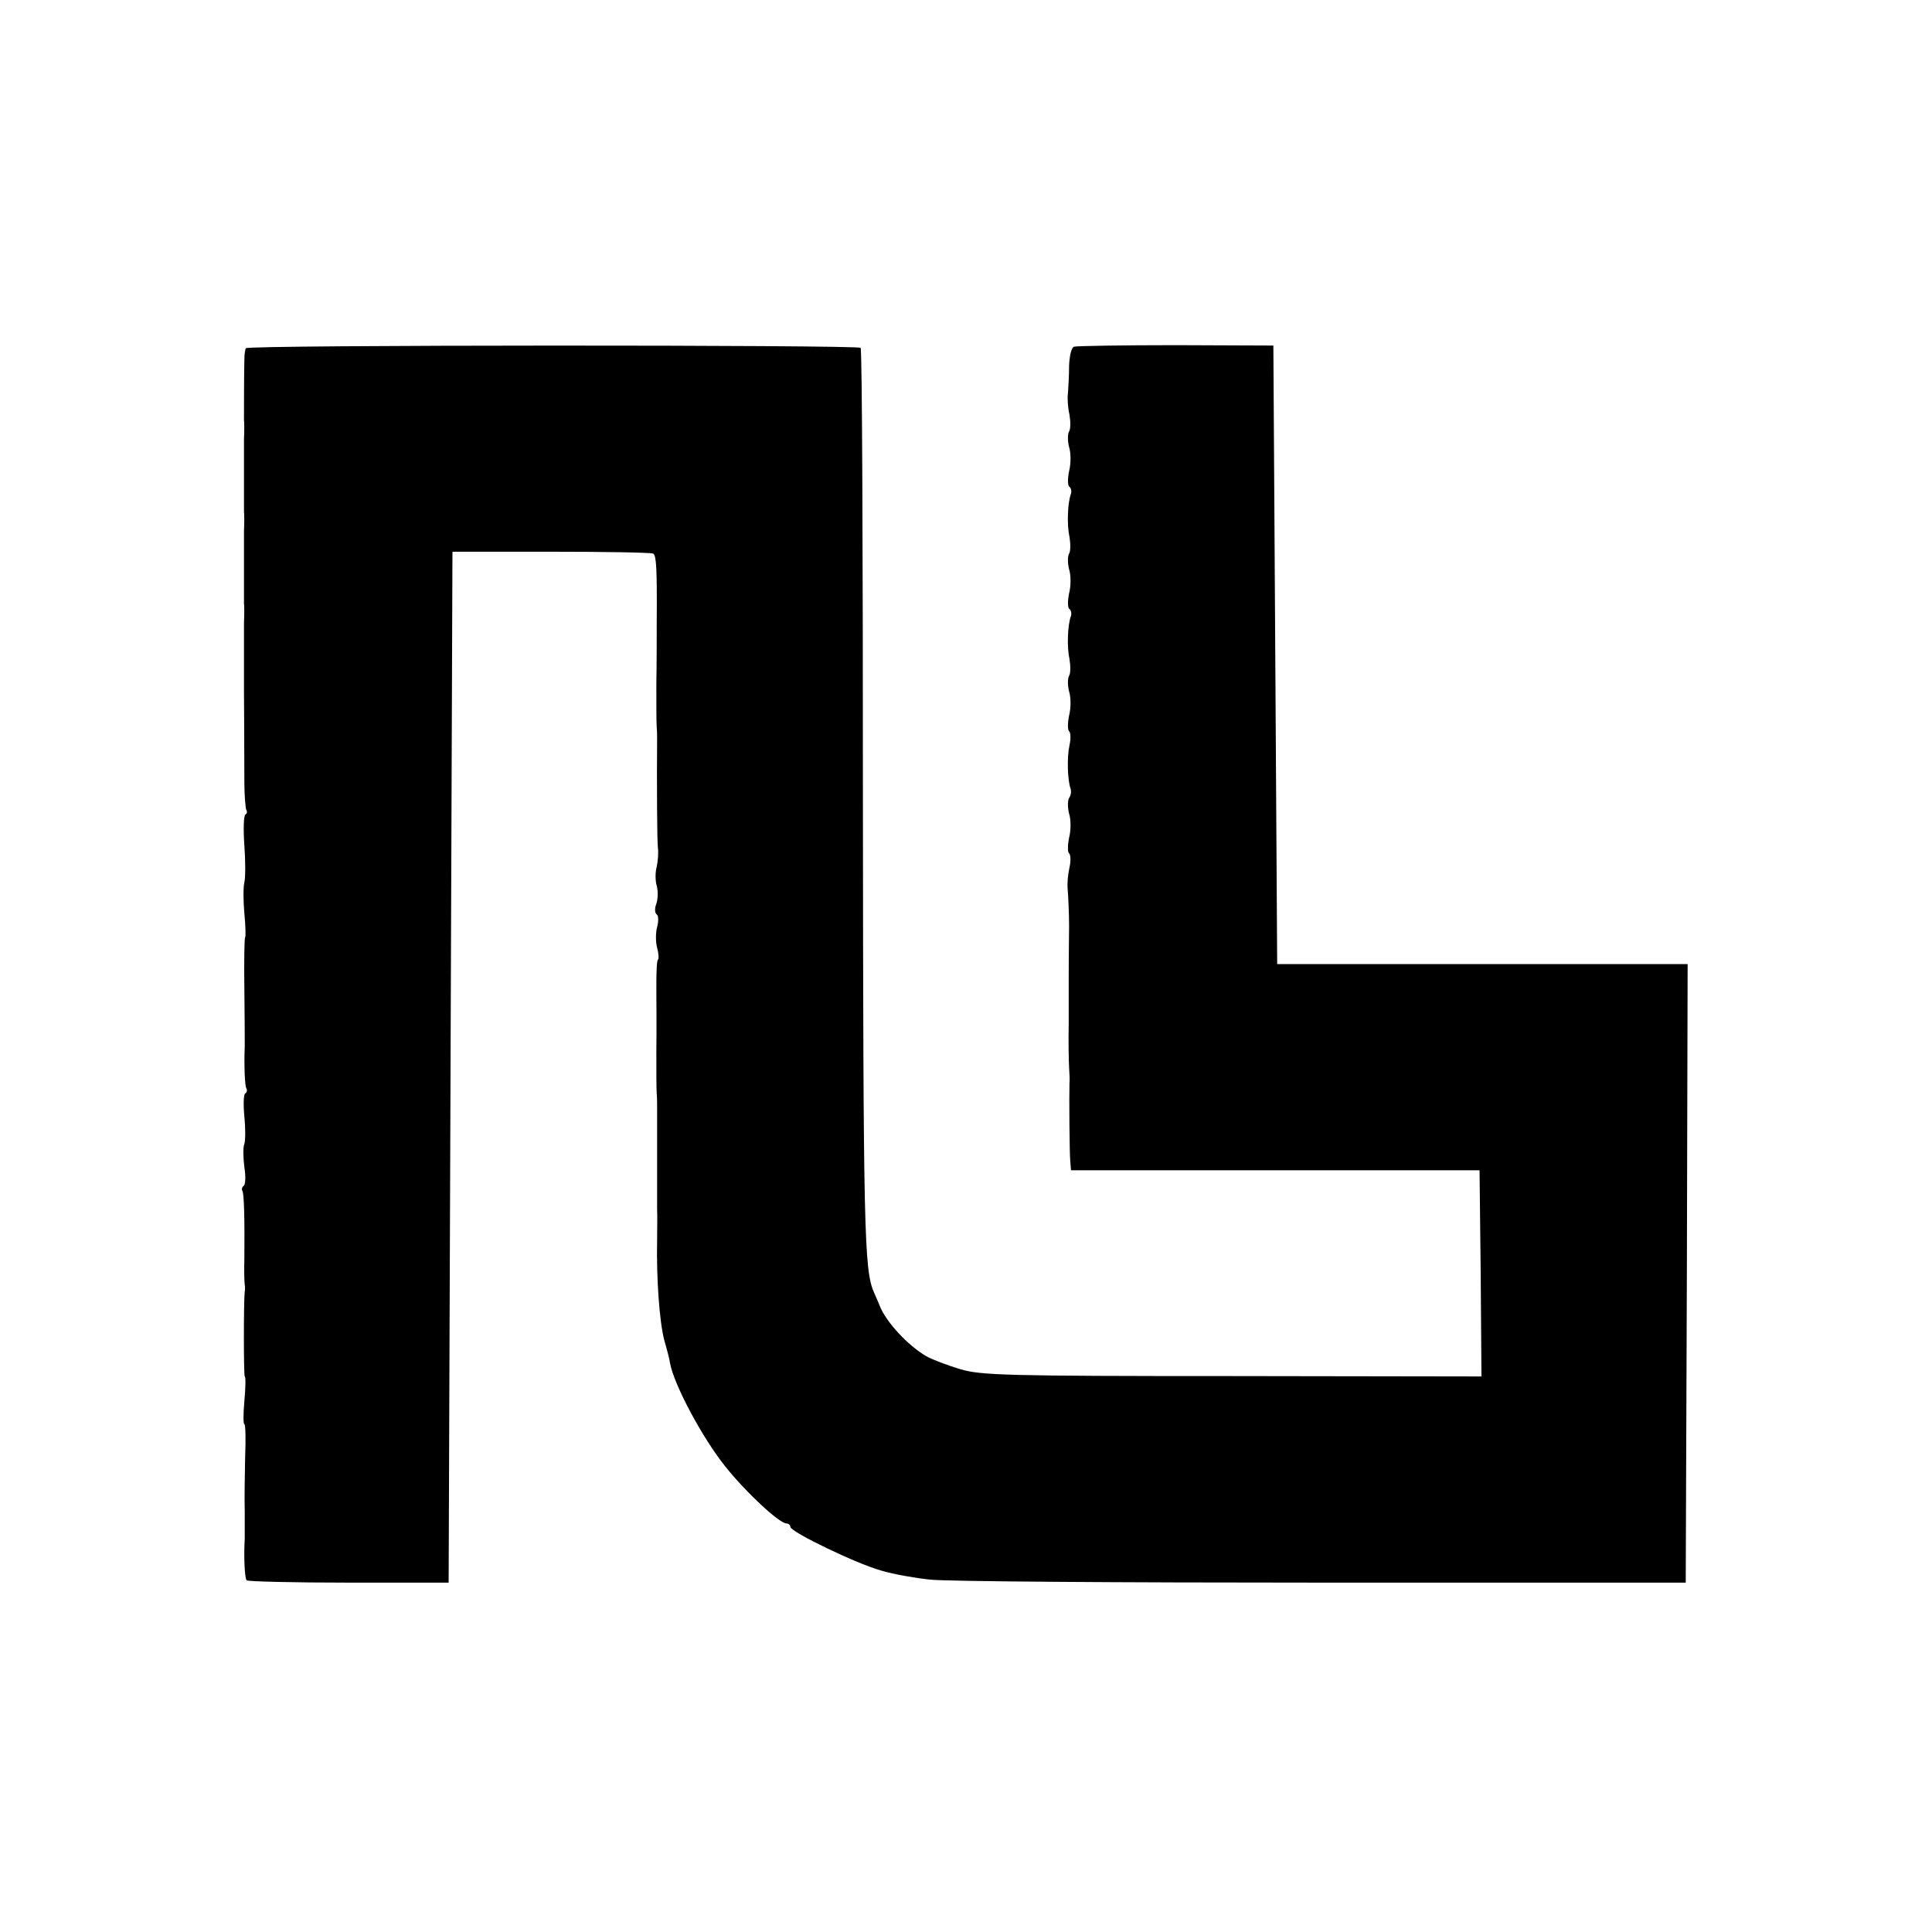
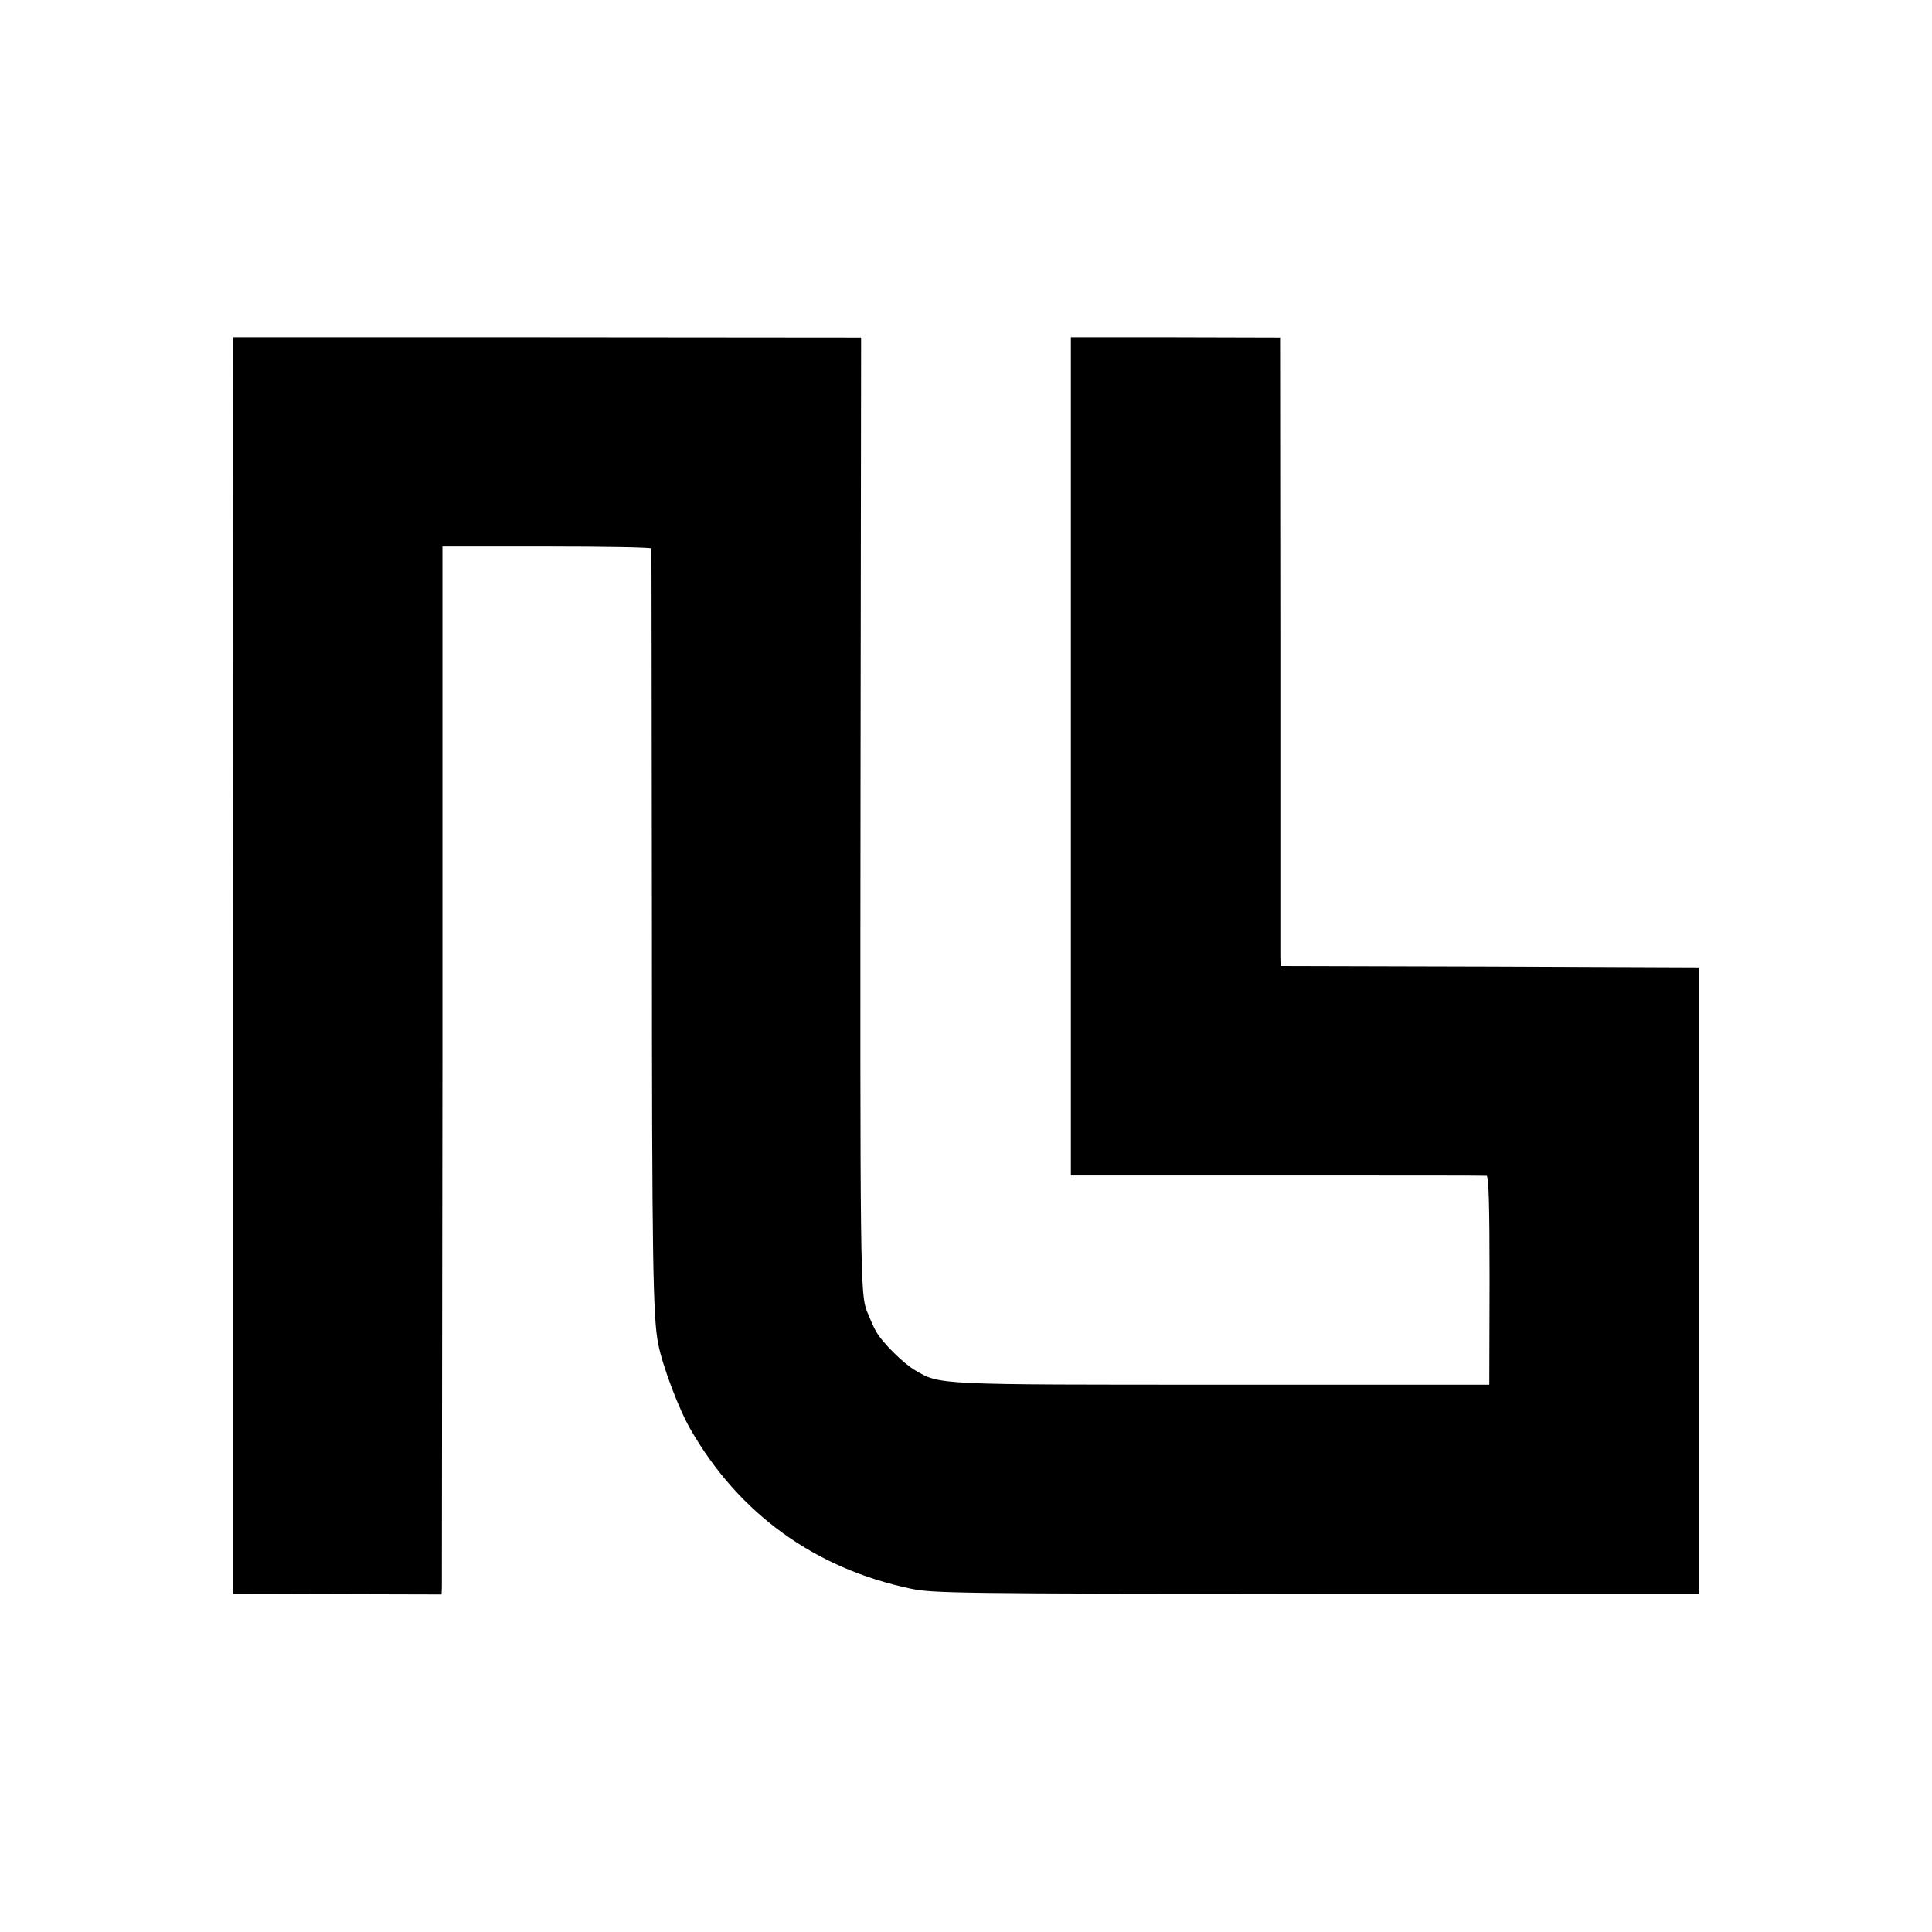
- <svg xmlns="http://www.w3.org/2000/svg" version="1.0" width="506pt" height="506pt" viewBox="0 0 506 506" preserveAspectRatio="xMidYMid meet">
-   <g transform="translate(0,506) scale(0.1,-0.1)" fill="#000000" stroke="none">
-     <path d="M644 4148 c-2 -3 -4 -17 -4 -30 -1 -40 -1 -142 -1 -158 1 -8 1 -31 0 -50 0 -19 0 -42 0 -50 0 -8 0 -40 0 -70 0 -30 0 -62 0 -70 1 -8 1 -31 0 -50 0 -19 0 -42 0 -50 0 -8 0 -40 0 -70 0 -30 0 -62 0 -70 1 -8 1 -31 0 -50 0 -19 0 -42 0 -50 0 -8 0 -40 0 -70 0 -30 0 -59 0 -65 0 -10 1 -122 1 -234 0 -35 3 -67 5 -72 3 -4 2 -10 -2 -12 -5 -3 -6 -39 -3 -81 3 -41 3 -85 0 -97 -3 -12 -3 -49 0 -81 3 -32 4 -61 2 -63 -2 -2 -3 -64 -2 -137 1 -73 1 -140 1 -148 -2 -47 0 -103 4 -110 3 -5 2 -11 -3 -14 -4 -3 -5 -29 -2 -60 3 -30 3 -62 0 -72 -4 -9 -3 -37 0 -61 4 -24 3 -46 -2 -49 -4 -3 -6 -9 -3 -13 4 -8 6 -68 5 -176 -1 -33 0 -64 1 -70 1 -5 1 -13 0 -17 -3 -25 -3 -219 0 -223 3 -2 2 -31 -1 -65 -3 -33 -3 -60 0 -60 3 0 4 -39 2 -87 -1 -49 -2 -113 -1 -143 0 -30 0 -62 0 -70 -3 -48 0 -104 5 -109 3 -3 123 -6 267 -6 l262 0 5 1350 5 1350 258 0 c142 0 263 -2 268 -5 8 -6 10 -37 9 -182 0 -38 0 -110 -1 -160 0 -51 0 -102 1 -113 1 -11 1 -24 1 -30 -1 -122 0 -266 2 -285 2 -14 0 -36 -3 -50 -4 -14 -4 -36 0 -50 4 -14 3 -35 -1 -47 -5 -12 -4 -25 1 -28 5 -3 5 -18 1 -33 -4 -15 -4 -39 0 -54 4 -15 5 -29 2 -32 -3 -2 -4 -35 -4 -73 0 -37 1 -111 0 -163 0 -52 0 -104 1 -115 1 -11 1 -24 1 -30 0 -37 0 -263 0 -275 1 -8 0 -44 0 -80 -2 -98 6 -212 19 -261 7 -24 14 -51 15 -60 11 -57 84 -194 144 -269 53 -67 142 -150 161 -150 5 0 10 -4 10 -9 0 -13 176 -98 240 -115 30 -9 87 -19 125 -23 39 -5 500 -8 1025 -8 l955 0 3 810 2 810 -537 0 -538 0 -5 810 -5 810 -255 1 c-140 0 -260 -2 -267 -4 -7 -2 -12 -24 -13 -50 0 -26 -2 -58 -3 -72 -2 -14 0 -39 4 -56 3 -18 3 -38 -1 -44 -4 -7 -4 -25 0 -41 5 -15 5 -44 0 -63 -4 -20 -4 -38 1 -41 4 -3 6 -11 4 -18 -9 -23 -11 -82 -4 -113 3 -18 3 -38 -1 -44 -4 -7 -4 -25 0 -41 5 -15 5 -44 0 -63 -4 -20 -4 -38 1 -41 4 -3 6 -11 4 -18 -9 -23 -11 -82 -4 -113 3 -18 3 -38 -1 -44 -4 -7 -4 -25 0 -41 5 -15 5 -44 0 -63 -4 -20 -4 -38 0 -41 4 -3 5 -20 1 -37 -7 -32 -5 -92 3 -114 2 -6 1 -17 -4 -24 -4 -7 -4 -25 0 -41 5 -15 5 -44 0 -63 -4 -20 -4 -38 0 -41 4 -3 5 -20 1 -37 -4 -18 -6 -42 -5 -53 2 -23 4 -71 4 -100 -1 -85 -1 -114 -1 -140 0 -16 0 -68 0 -115 -1 -47 0 -98 1 -115 1 -16 2 -36 1 -42 -1 -34 0 -181 2 -203 l2 -25 535 0 535 0 3 -270 2 -270 -652 1 c-596 0 -658 2 -713 18 -33 10 -73 25 -89 34 -48 28 -105 89 -122 132 -3 8 -10 24 -15 35 -26 59 -28 161 -29 1289 0 649 -2 1182 -6 1185 -8 8 -1605 8 -1610 -1z" />
+ <svg xmlns="http://www.w3.org/2000/svg" version="1.0" width="700pt" height="700pt" viewBox="0 0 700 700" preserveAspectRatio="xMidYMid meet">
+   <g transform="translate(0,700) scale(0.1,-0.1)" fill="#000000" stroke="none">
+     <path d="M845 3502 l0 -2277 378 -1 377 -1 1 26 c0 14 1 869 2 1899 l0 1872 379 0 c208 0 378 -3 378 -7 1 -5 1 -620 2 -1368 0 -1216 4 -1422 23 -1515 16 -81 75 -237 117 -309 175 -305 450 -504 798 -577 79 -17 179 -18 1470 -19 l1385 0 0 1135 0 1135 -757 3 -758 2 -1 33 c0 17 0 530 0 1138 l-1 1106 -379 1 -379 0 0 -1518 0 -1519 748 0 c411 0 752 0 758 -1 8 0 11 -110 11 -379 l-1 -378 -966 0 c-1039 0 -1024 -1 -1114 52 -43 25 -121 102 -143 143 -7 12 -21 44 -32 71 -24 64 -25 118 -23 2007 l2 1521 -1138 1 -1138 0 1 -2276z" />
  </g>
</svg>
